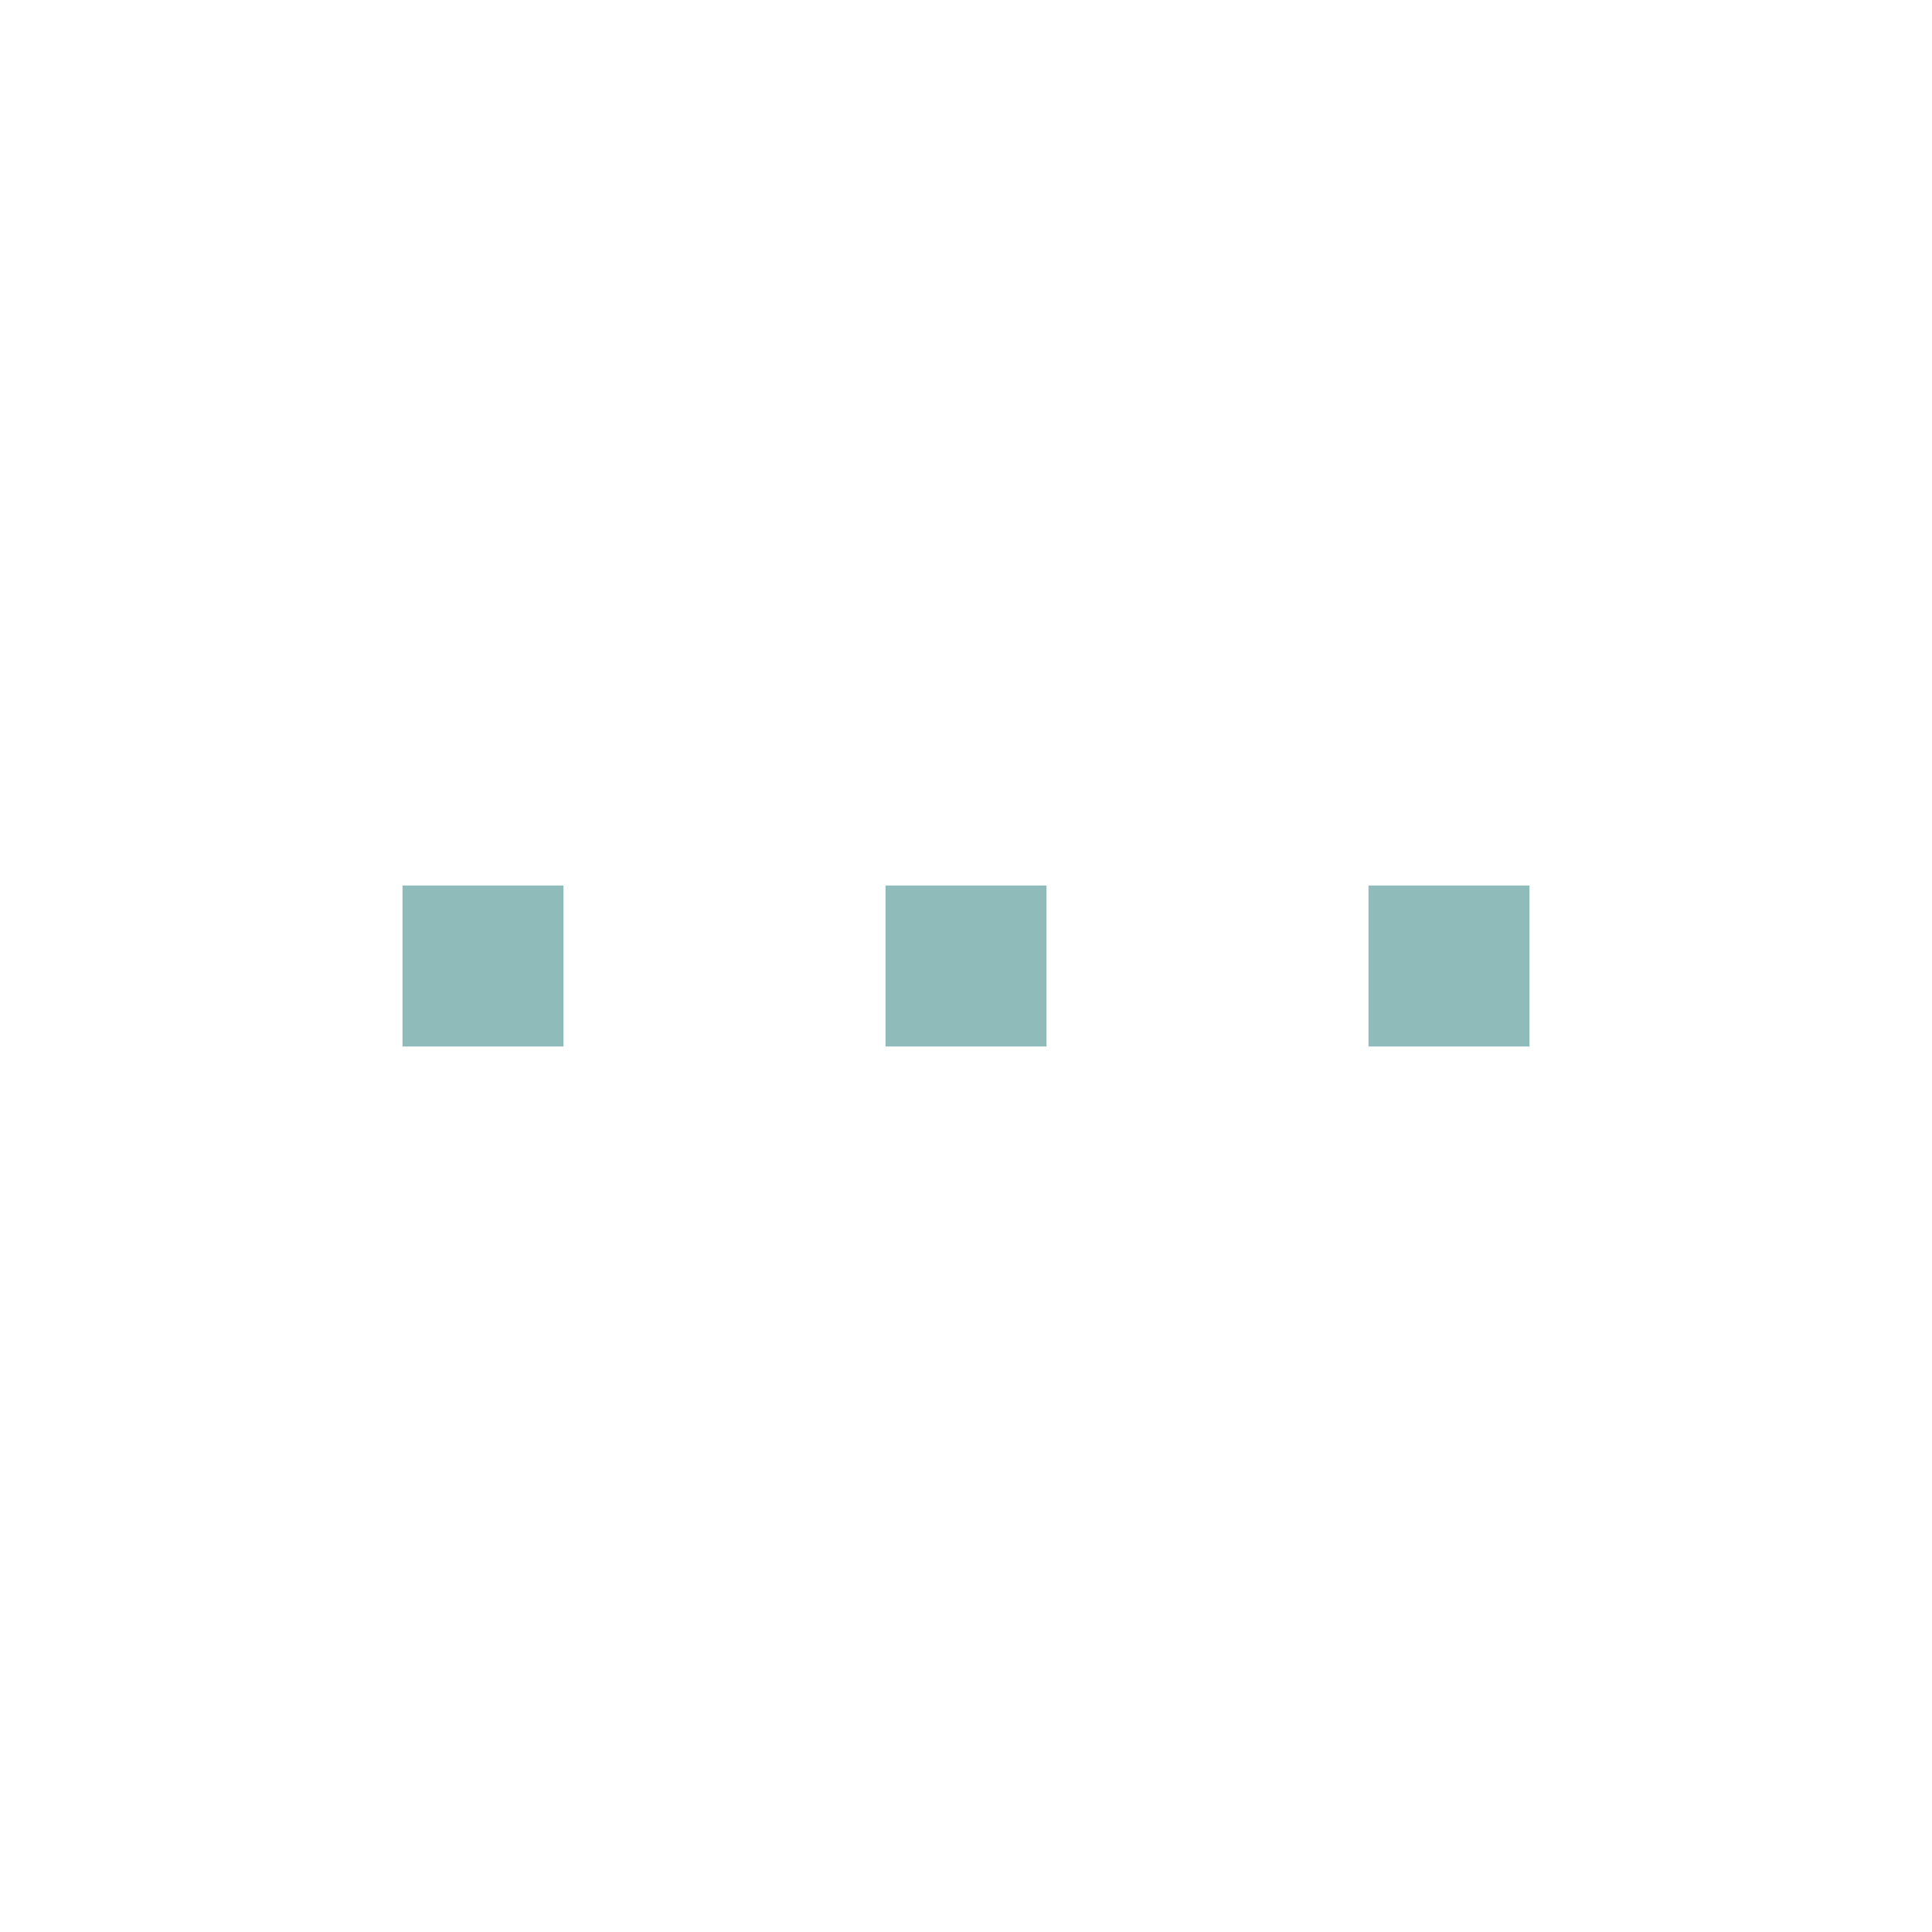
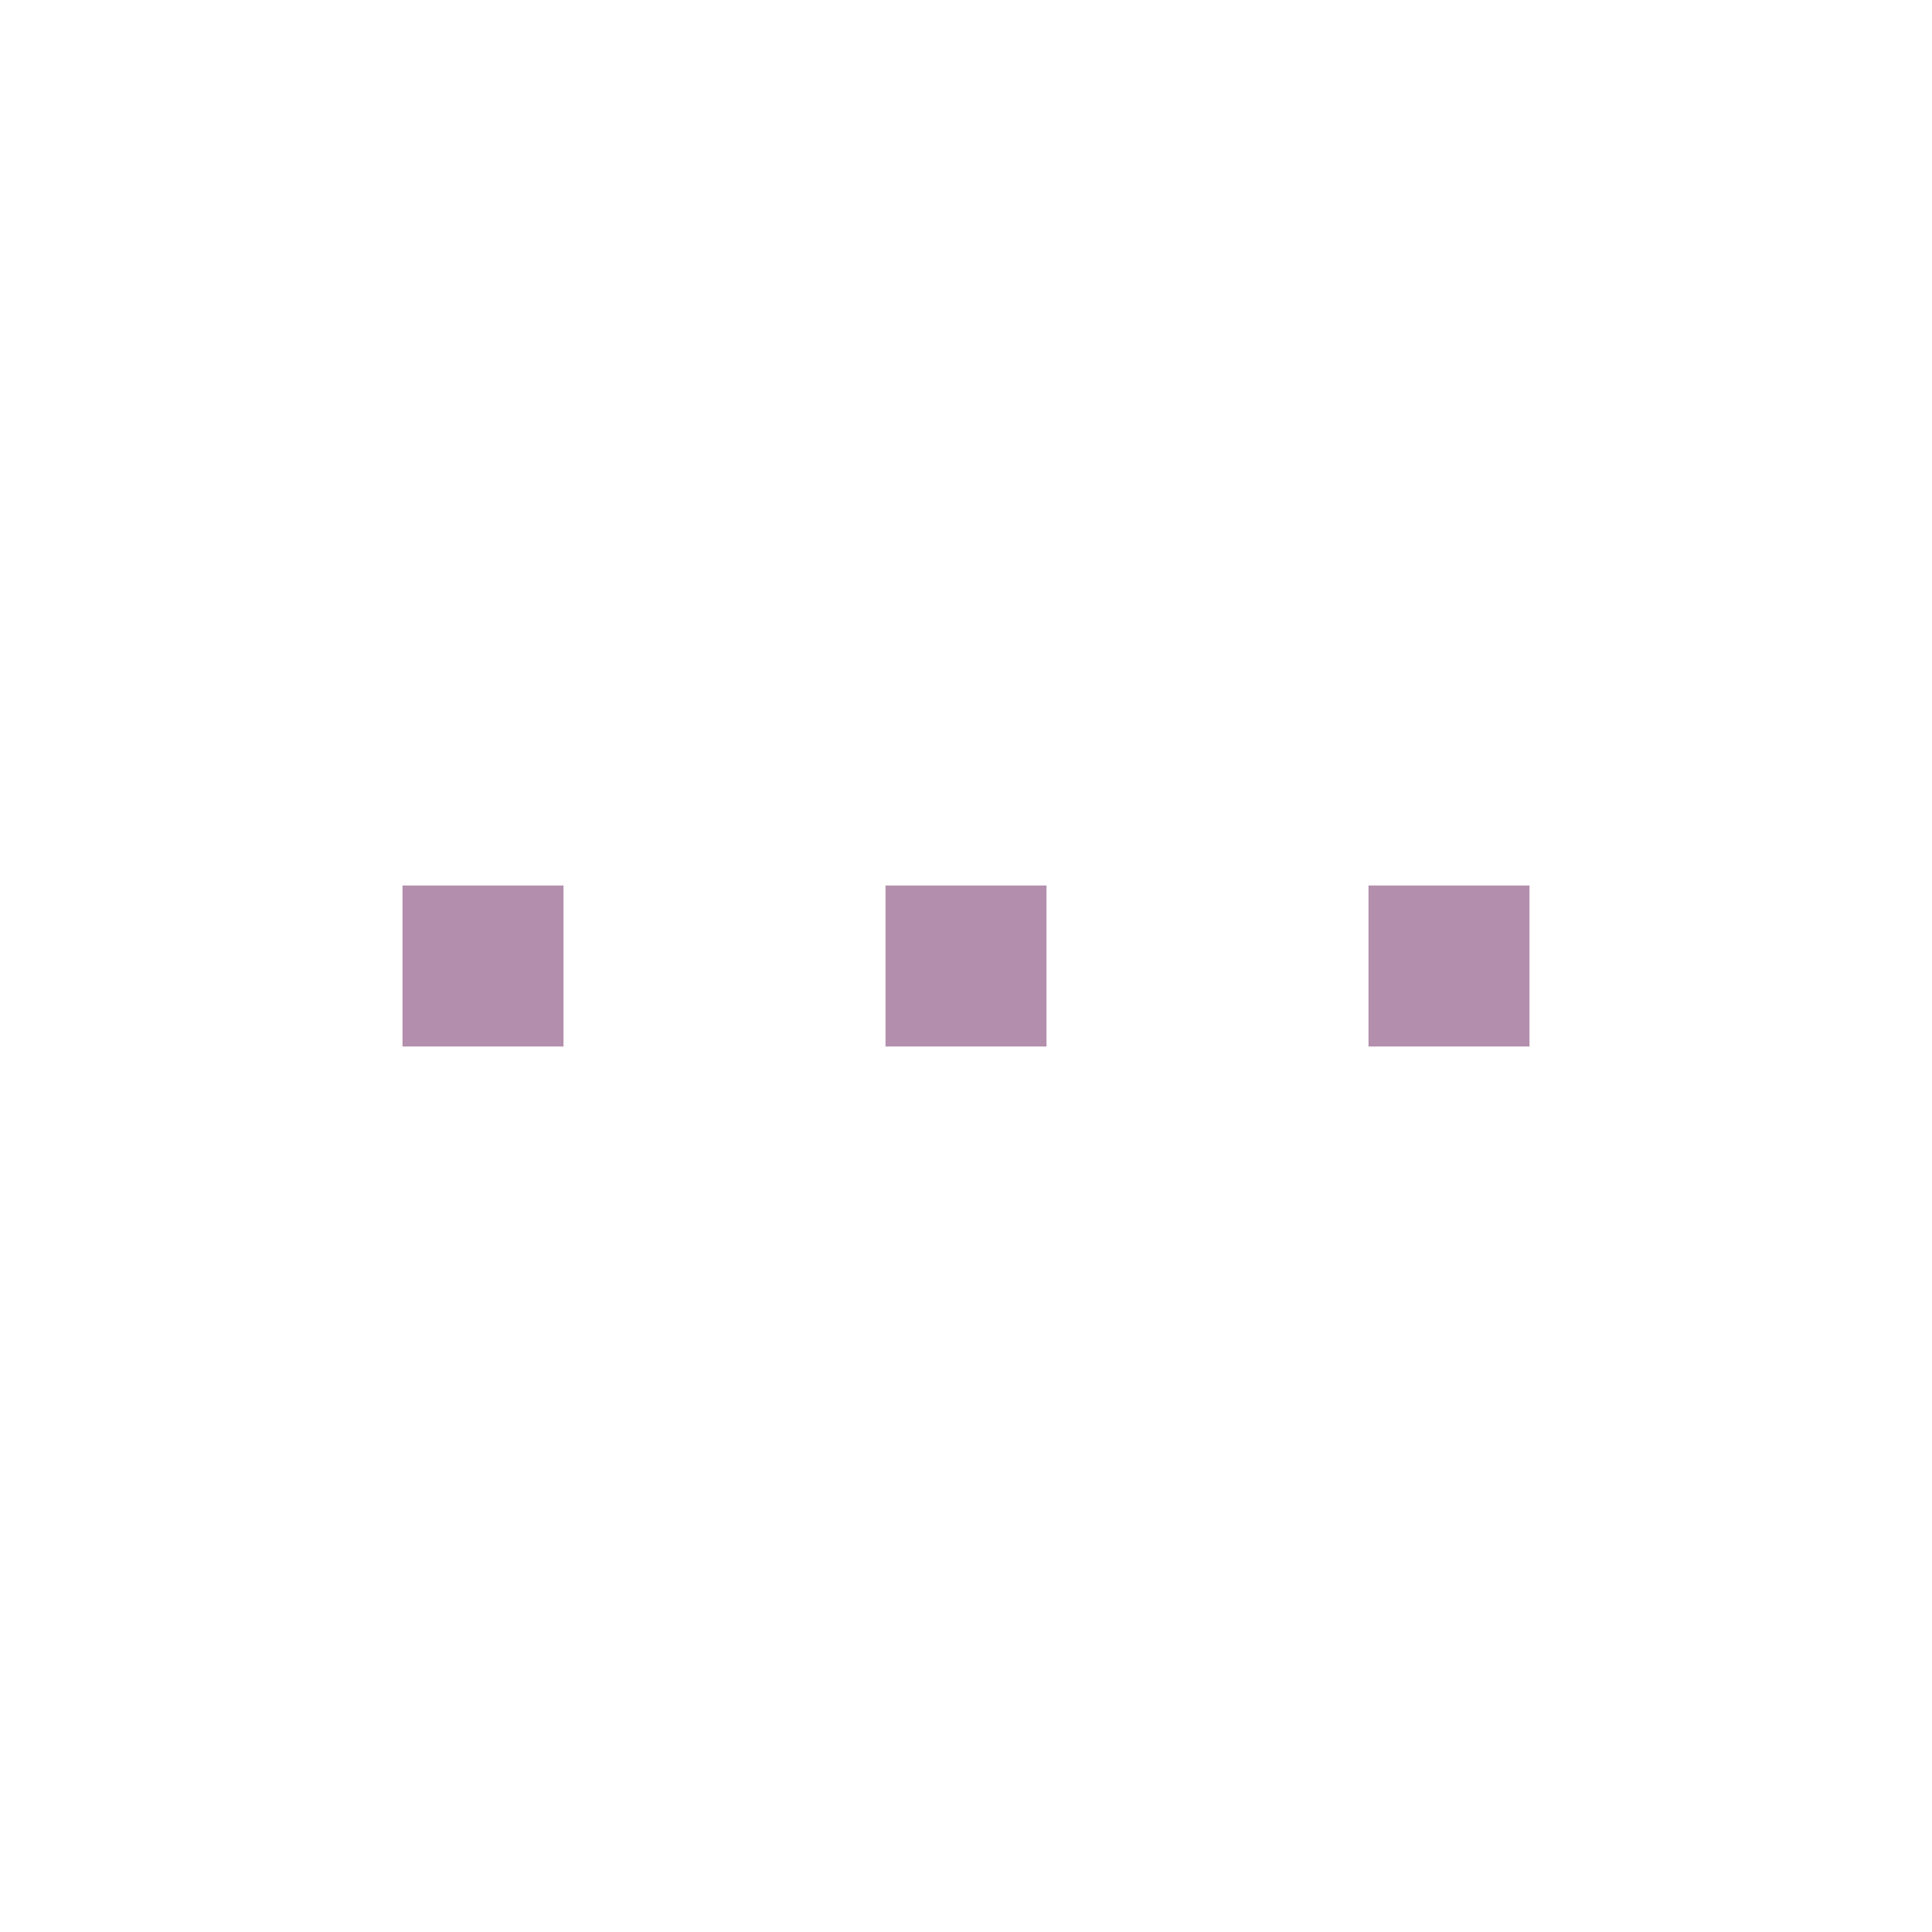
<svg xmlns="http://www.w3.org/2000/svg" xmlns:ns1="http://www.openswatchbook.org/uri/2009/osb" style="display:inline;enable-background:new" version="1.0" id="svg11300" height="24" width="24">
  <defs id="defs3">
    <linearGradient ns1:paint="solid" id="selected_bg_color">
      <stop id="stop4140" offset="0" style="stop-color:#5294e2;stop-opacity:1;" />
    </linearGradient>
  </defs>
  <g transform="translate(0,-276)" id="layer1" style="display:inline">
-     <rect y="287" x="5" height="2" width="2" id="rect4138" style="opacity:1;fill:#8fbcbb;fill-opacity:1;stroke:none;stroke-width:1;stroke-linecap:round;stroke-linejoin:miter;stroke-miterlimit:4;stroke-dasharray:none;stroke-dashoffset:0;stroke-opacity:1" />
-     <rect y="287" x="11" height="2" width="2" id="rect4138-6" style="display:inline;opacity:1;fill:#8fbcbb;fill-opacity:1;stroke:none;stroke-width:1;stroke-linecap:round;stroke-linejoin:miter;stroke-miterlimit:4;stroke-dasharray:none;stroke-dashoffset:0;stroke-opacity:1;enable-background:new" />
-     <rect y="287" x="17" height="2" width="2" id="rect4138-9" style="display:inline;opacity:1;fill:#8fbcbb;fill-opacity:1;stroke:none;stroke-width:1;stroke-linecap:round;stroke-linejoin:miter;stroke-miterlimit:4;stroke-dasharray:none;stroke-dashoffset:0;stroke-opacity:1;enable-background:new" />
+     <rect y="287" x="5" height="2" width="2" id="rect4138" style="opacity:1;fill:#b48ead;fill-opacity:1;stroke:none;stroke-width:1;stroke-linecap:round;stroke-linejoin:miter;stroke-miterlimit:4;stroke-dasharray:none;stroke-dashoffset:0;stroke-opacity:1" />
+     <rect y="287" x="11" height="2" width="2" id="rect4138-6" style="display:inline;opacity:1;fill:#b48ead;fill-opacity:1;stroke:none;stroke-width:1;stroke-linecap:round;stroke-linejoin:miter;stroke-miterlimit:4;stroke-dasharray:none;stroke-dashoffset:0;stroke-opacity:1;enable-background:new" />
+     <rect y="287" x="17" height="2" width="2" id="rect4138-9" style="display:inline;opacity:1;fill:#b48ead;fill-opacity:1;stroke:none;stroke-width:1;stroke-linecap:round;stroke-linejoin:miter;stroke-miterlimit:4;stroke-dasharray:none;stroke-dashoffset:0;stroke-opacity:1;enable-background:new" />
  </g>
</svg>
